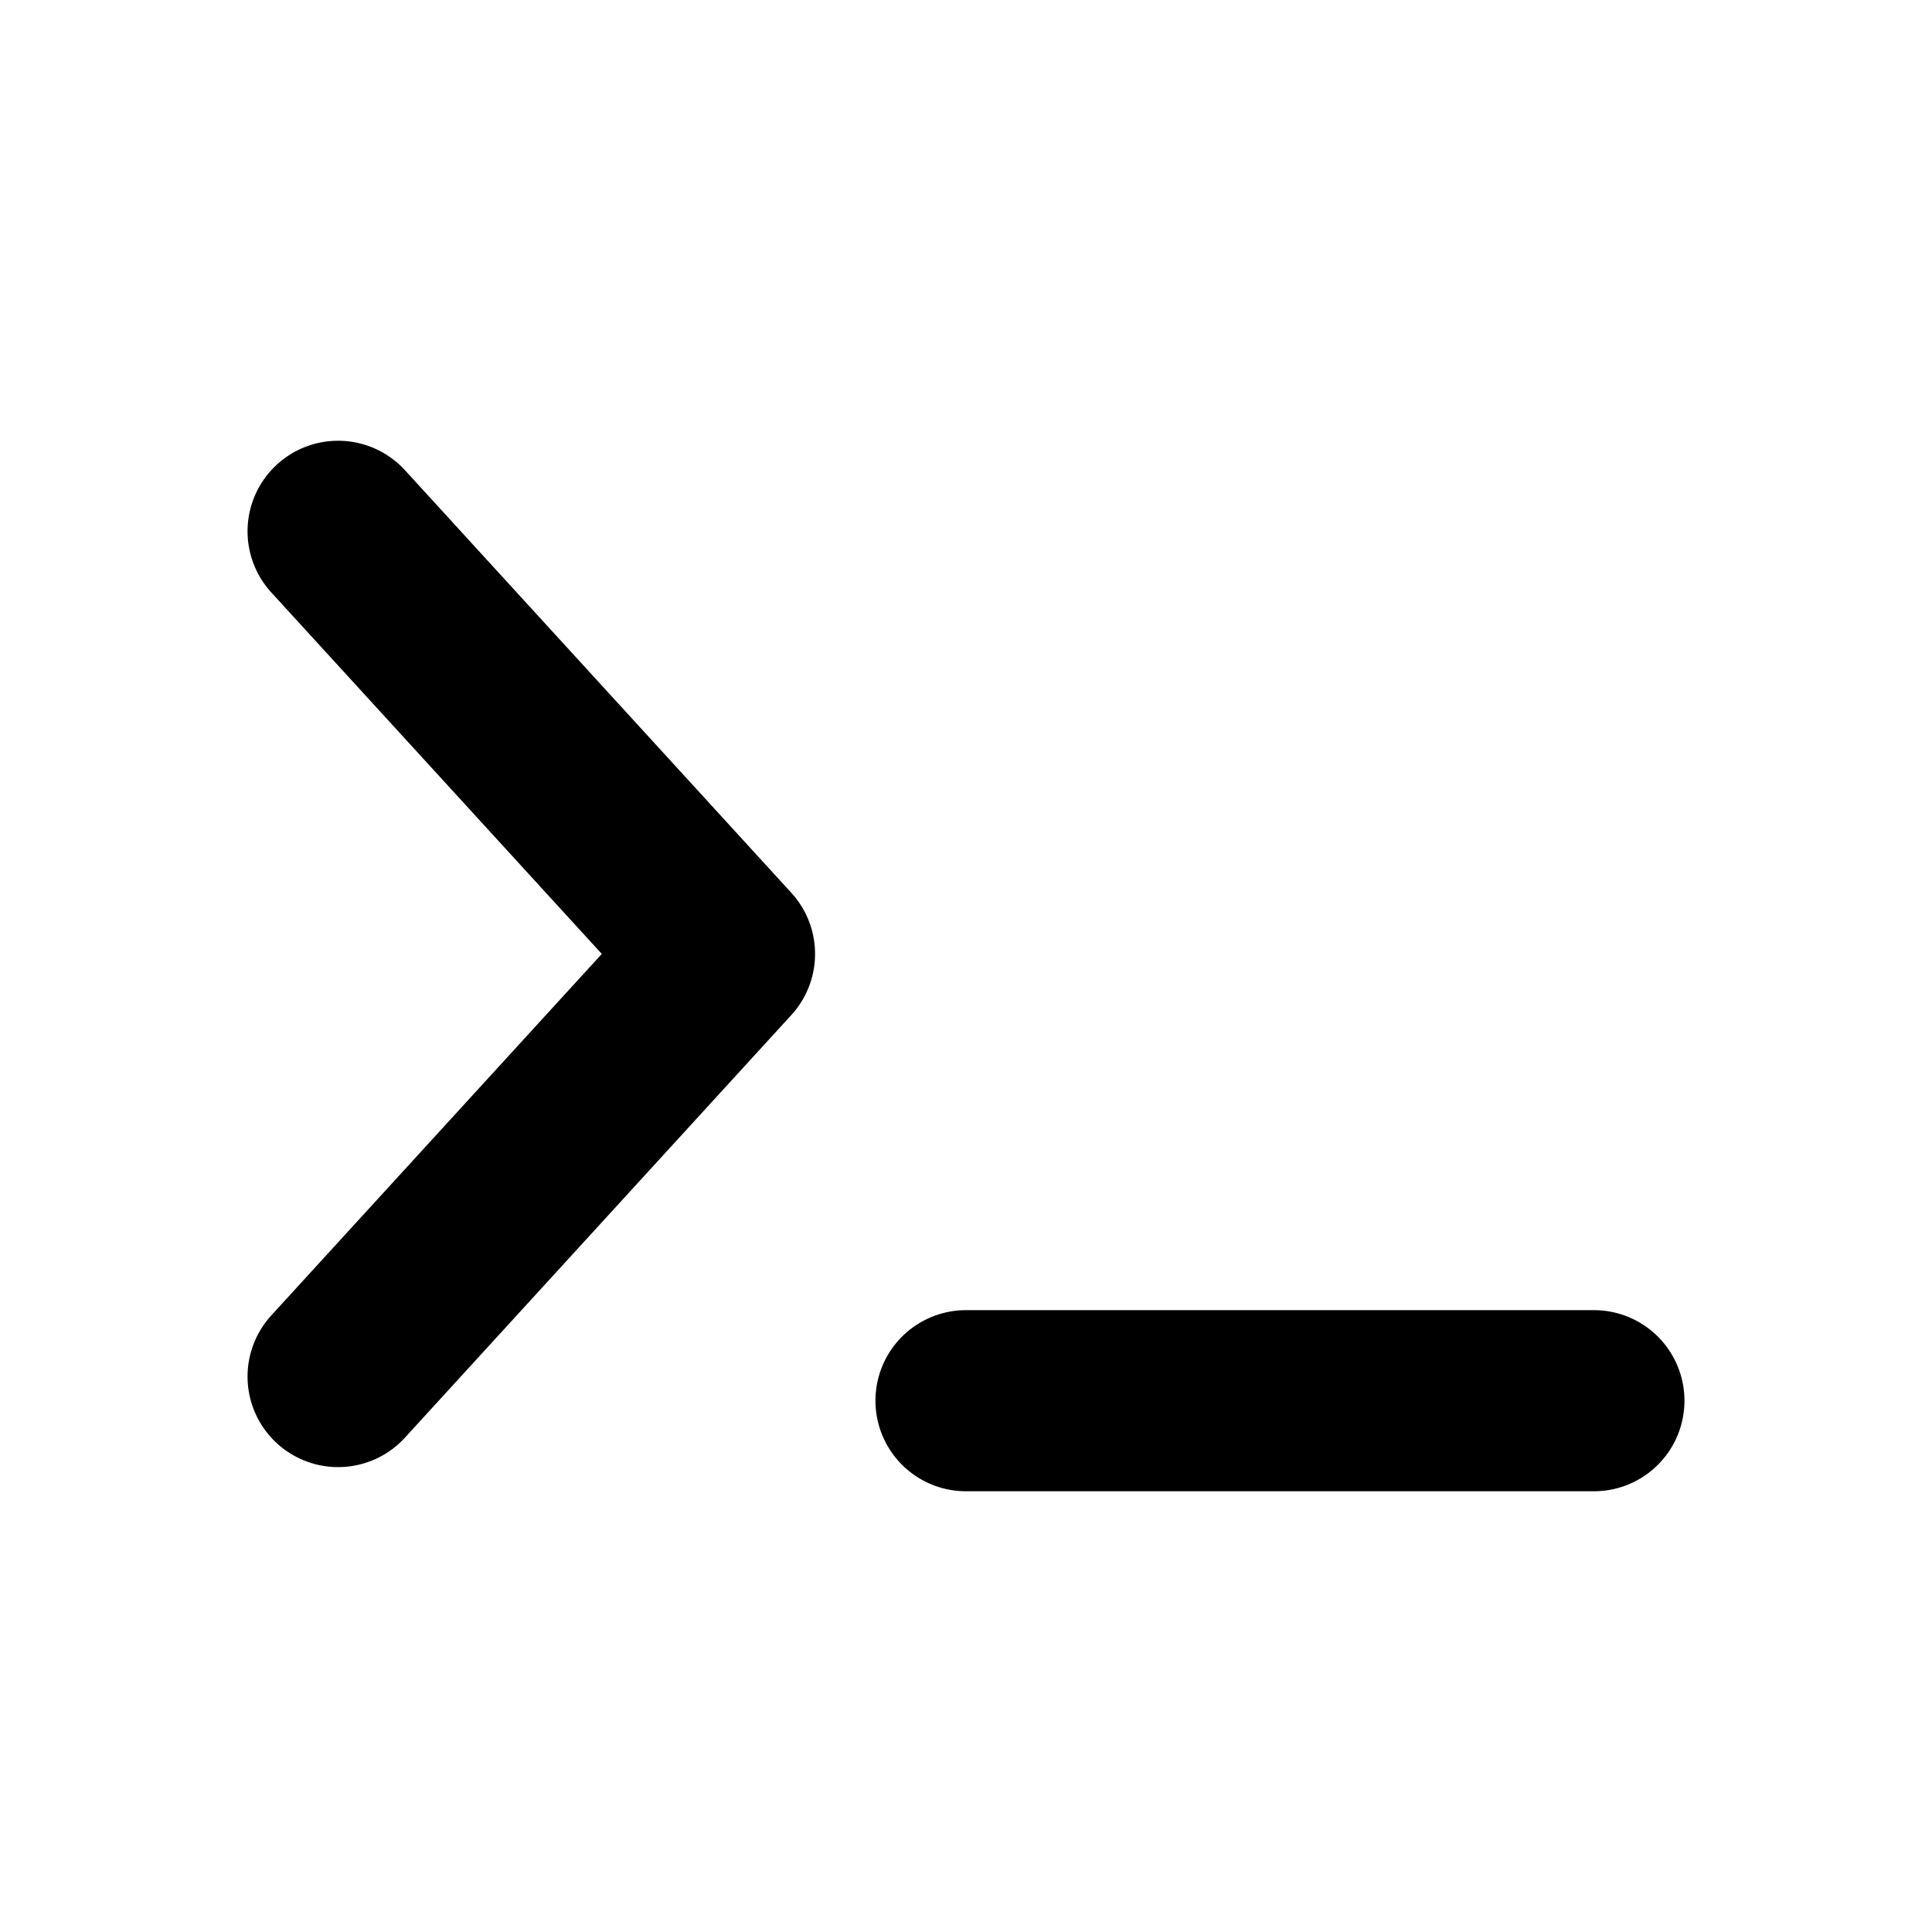
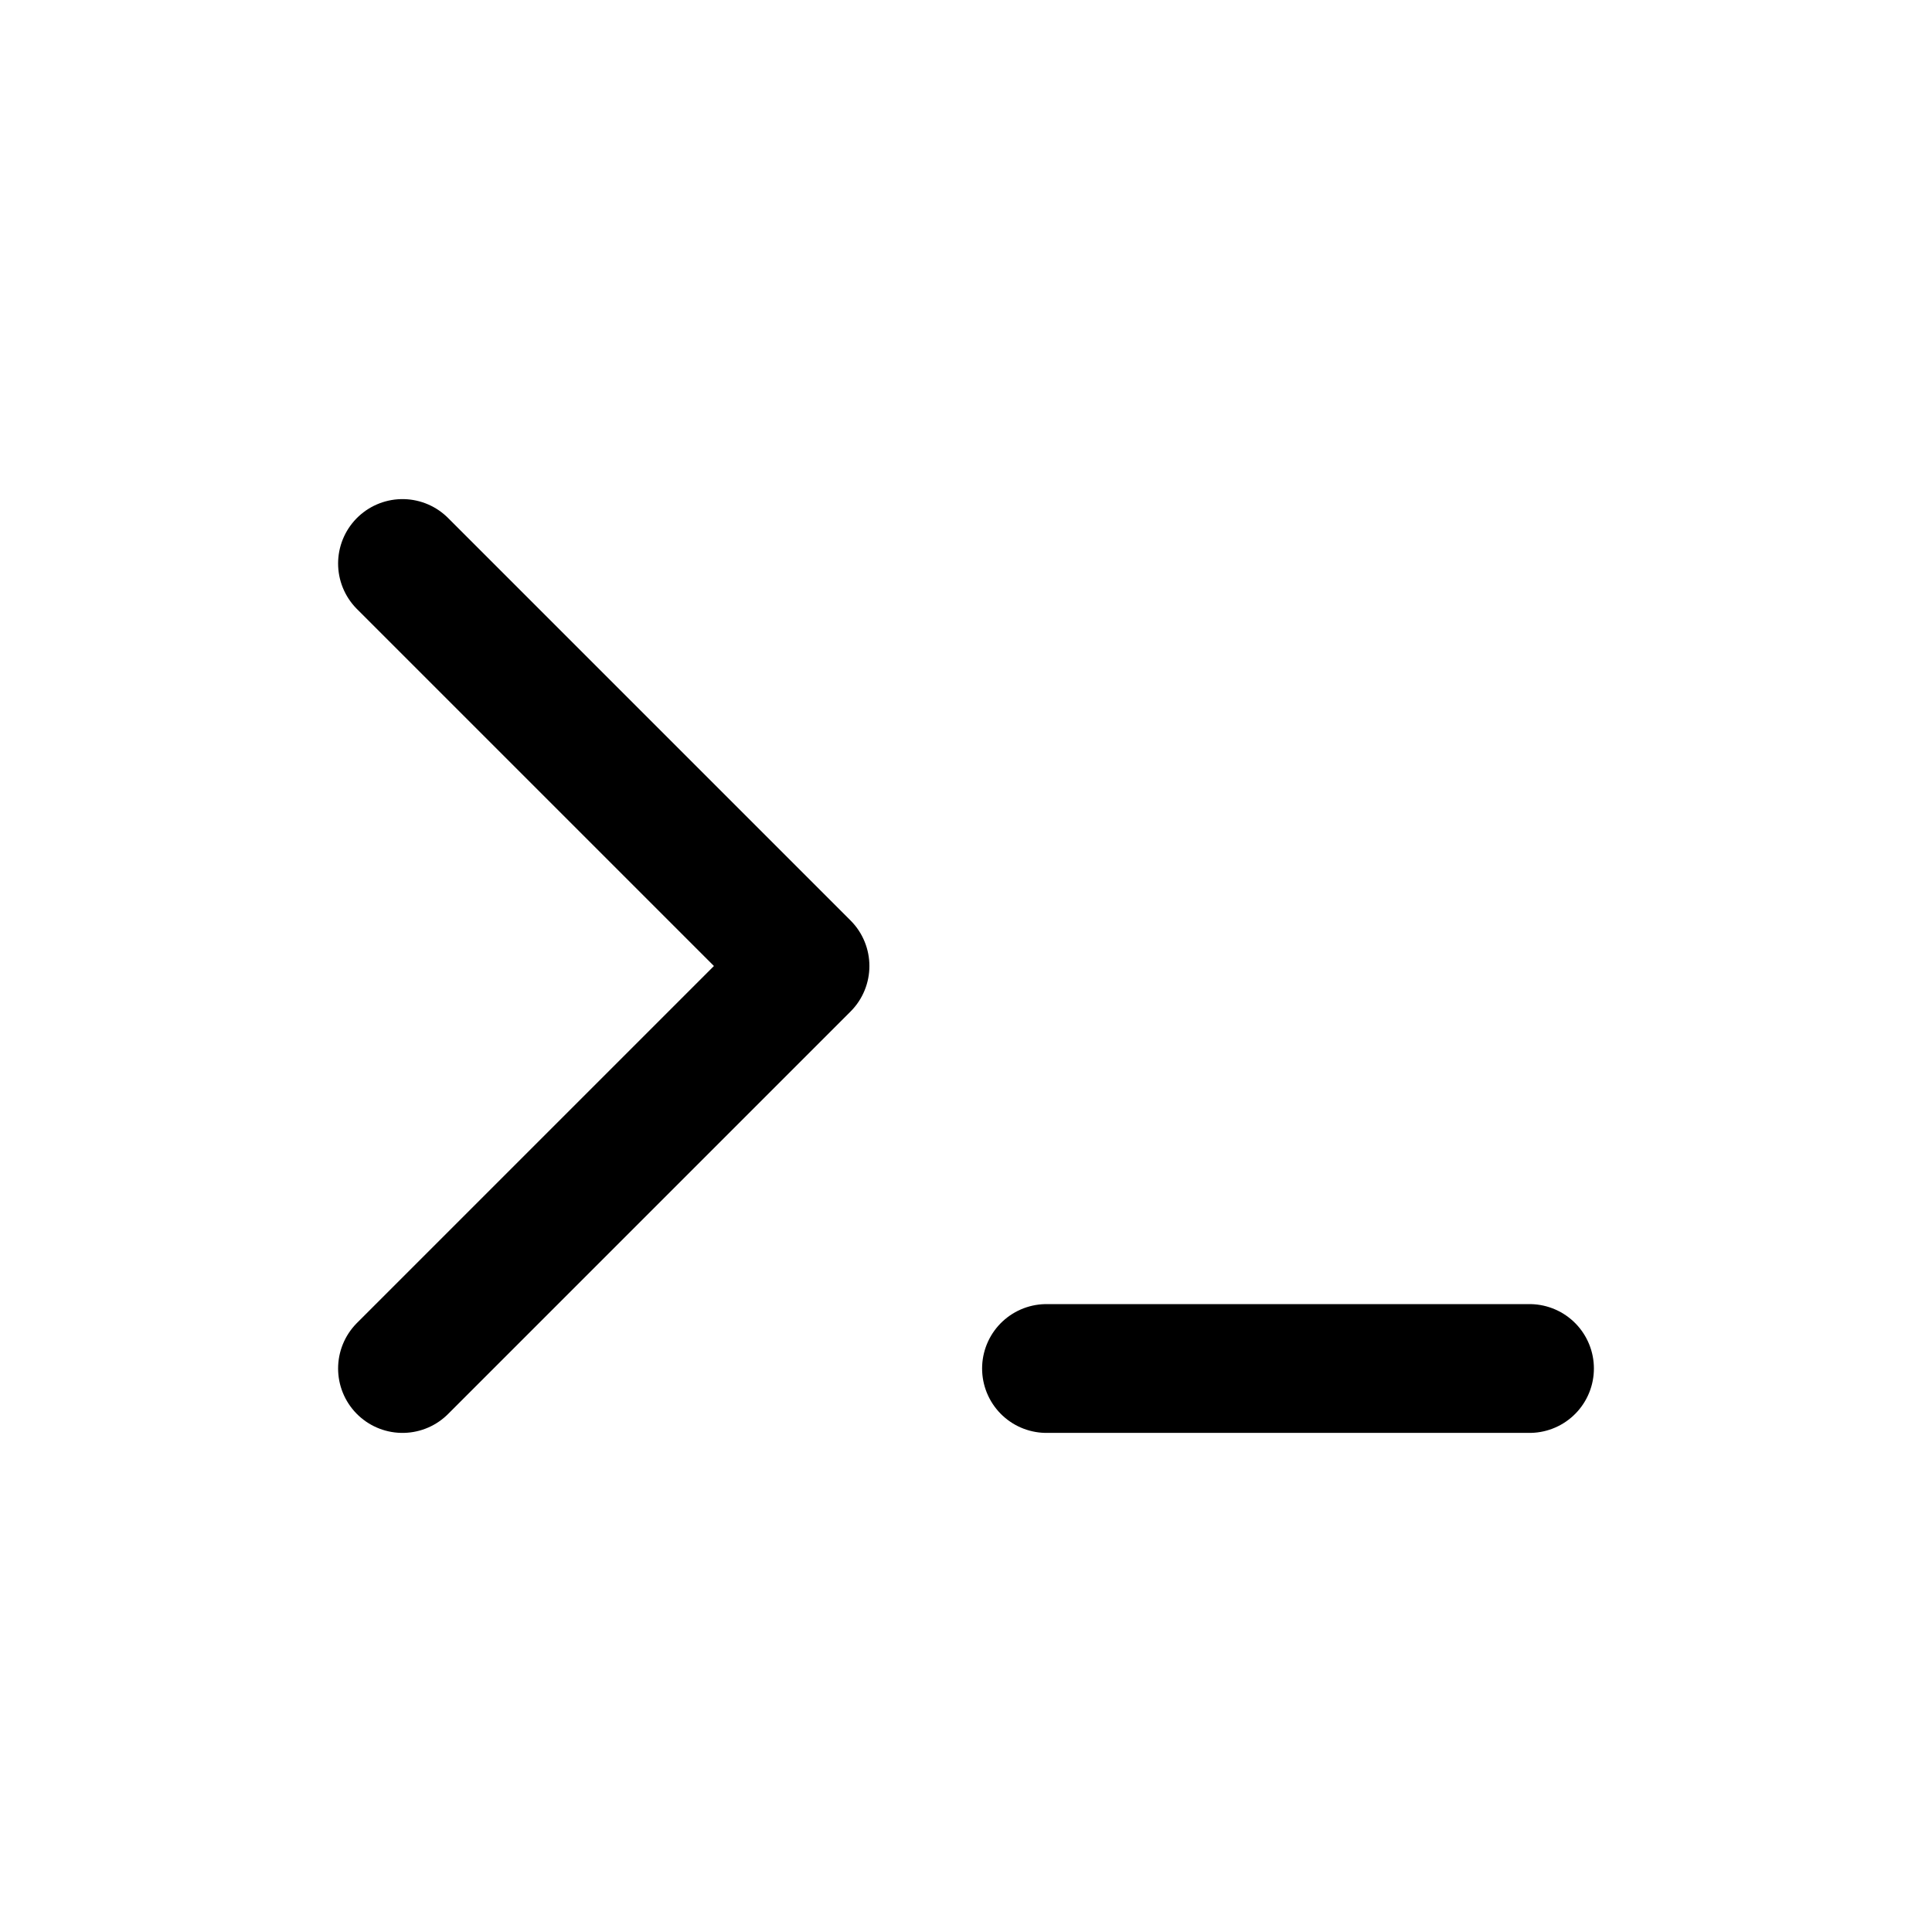
- <svg xmlns="http://www.w3.org/2000/svg" width="16" height="16" viewBox="0 0 16 16" fill="none" stroke="currentColor" stroke-width="1.5" stroke-linecap="round" stroke-linejoin="round">
-   <path d="M2.8 4.4L6 7.9 2.8 11.4M8 11.6h5.2" />
+ <svg xmlns="http://www.w3.org/2000/svg" viewBox="0 0 24 24" fill="none" stroke="currentColor" stroke-width="1.6" stroke-linecap="round" stroke-linejoin="round">
+   <path d="m5 7 5 5-5 5M13 17h6" />
</svg>
